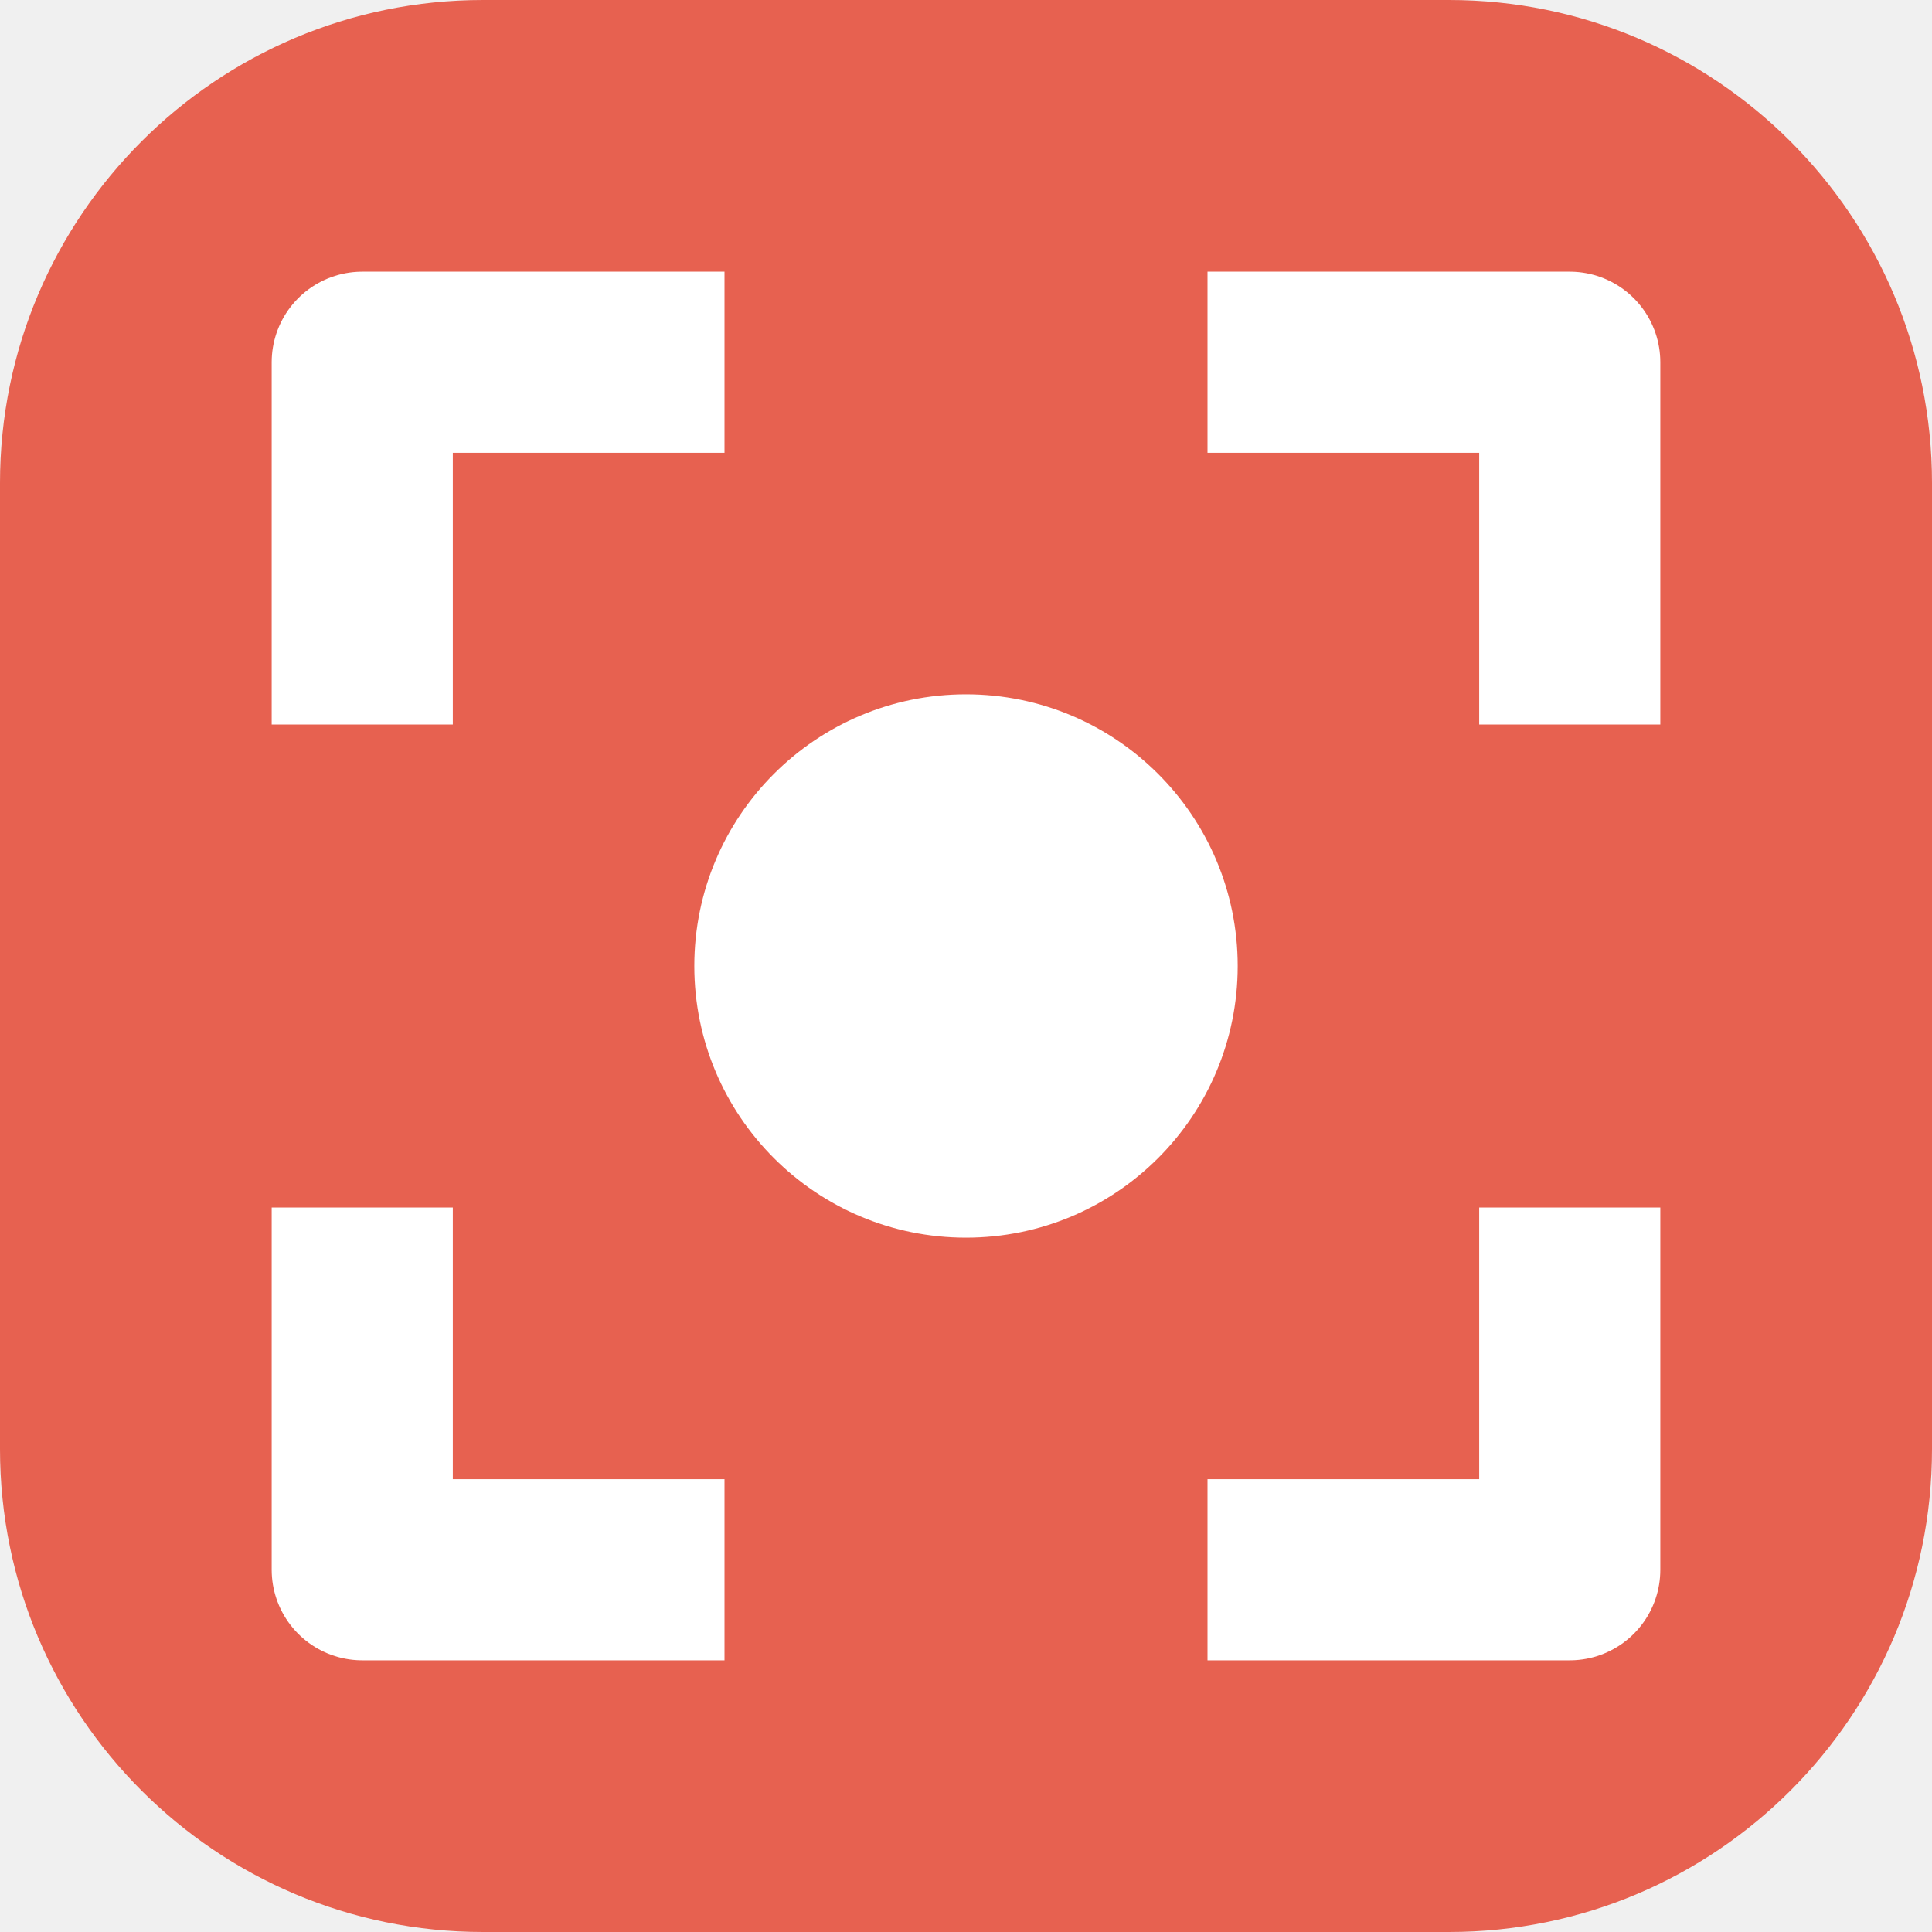
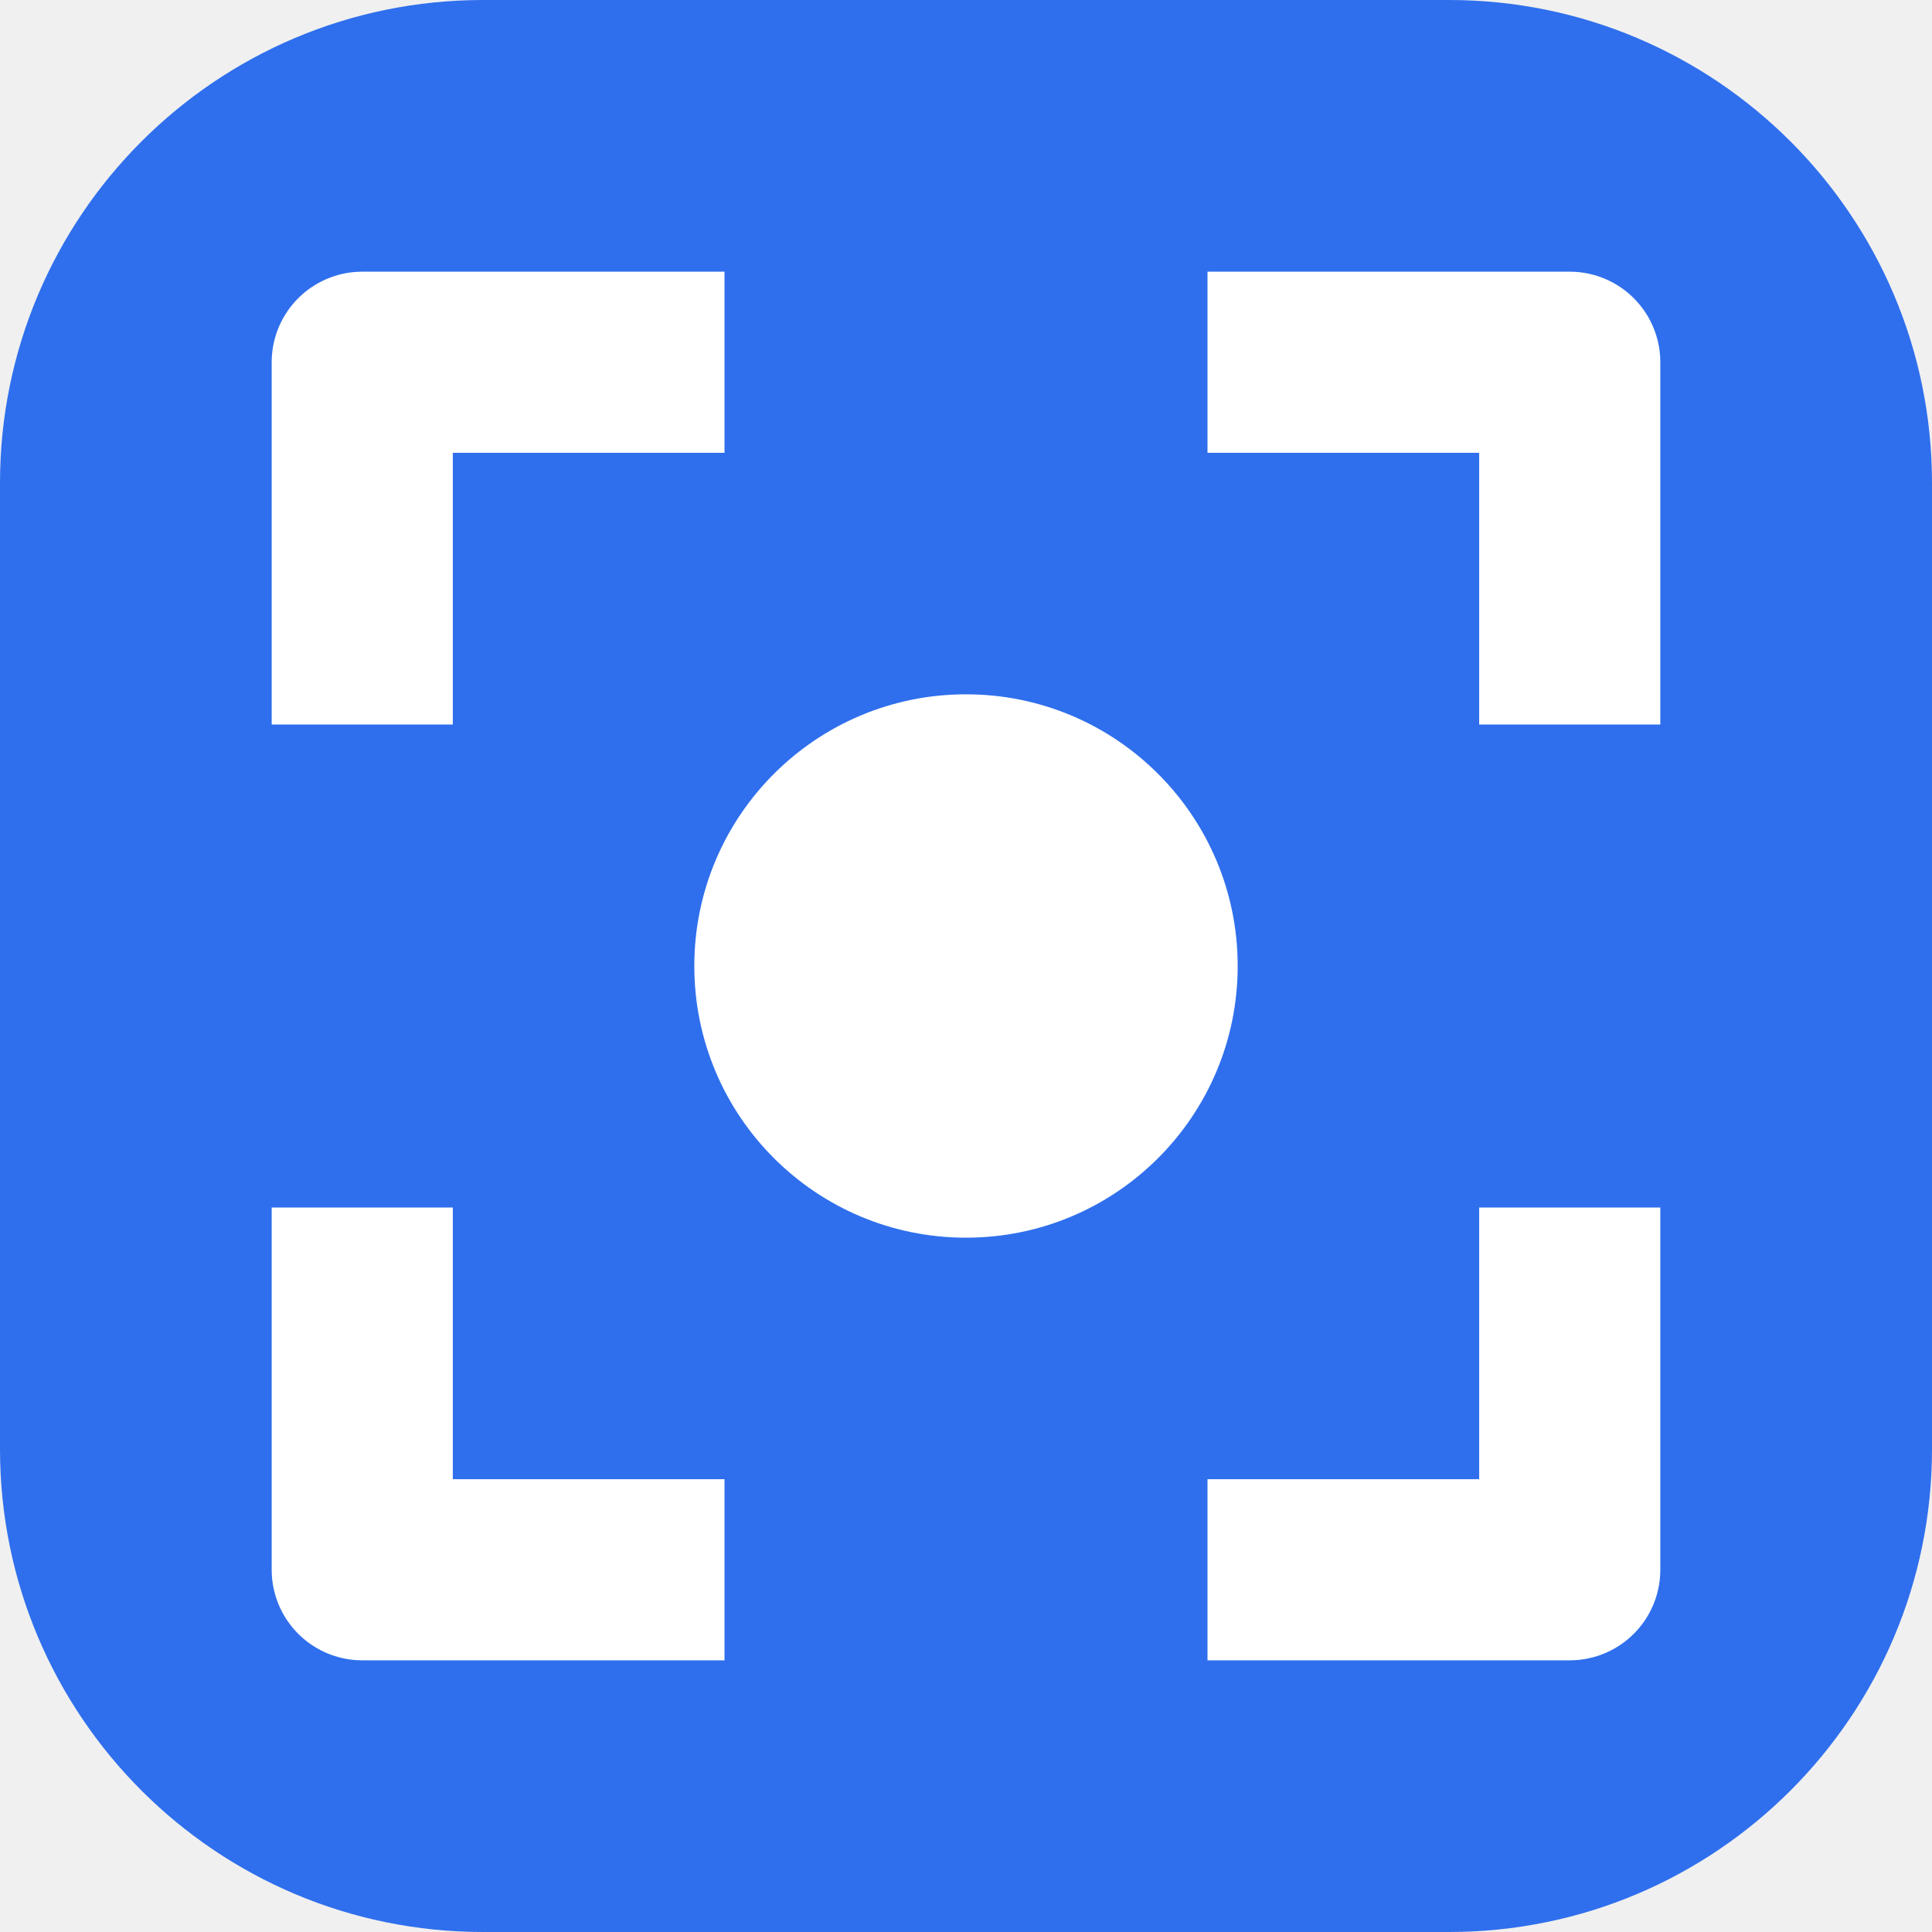
<svg xmlns="http://www.w3.org/2000/svg" viewBox="0 0 16 16" width="16" height="16">
-   <rect width="16" height="16" rx="4" fill="#e76150" />
+   <rect width="16" height="16" rx="4" fill="#2F6FED" />
  <path d="M6 3H3v3m7-3h3v3M3 10v3h3m4 0h3v-3" fill="none" stroke="#fff" stroke-width="1.5" stroke-linejoin="round" />
  <circle cx="8" cy="8" r="2.25" fill="white" />
</svg>
